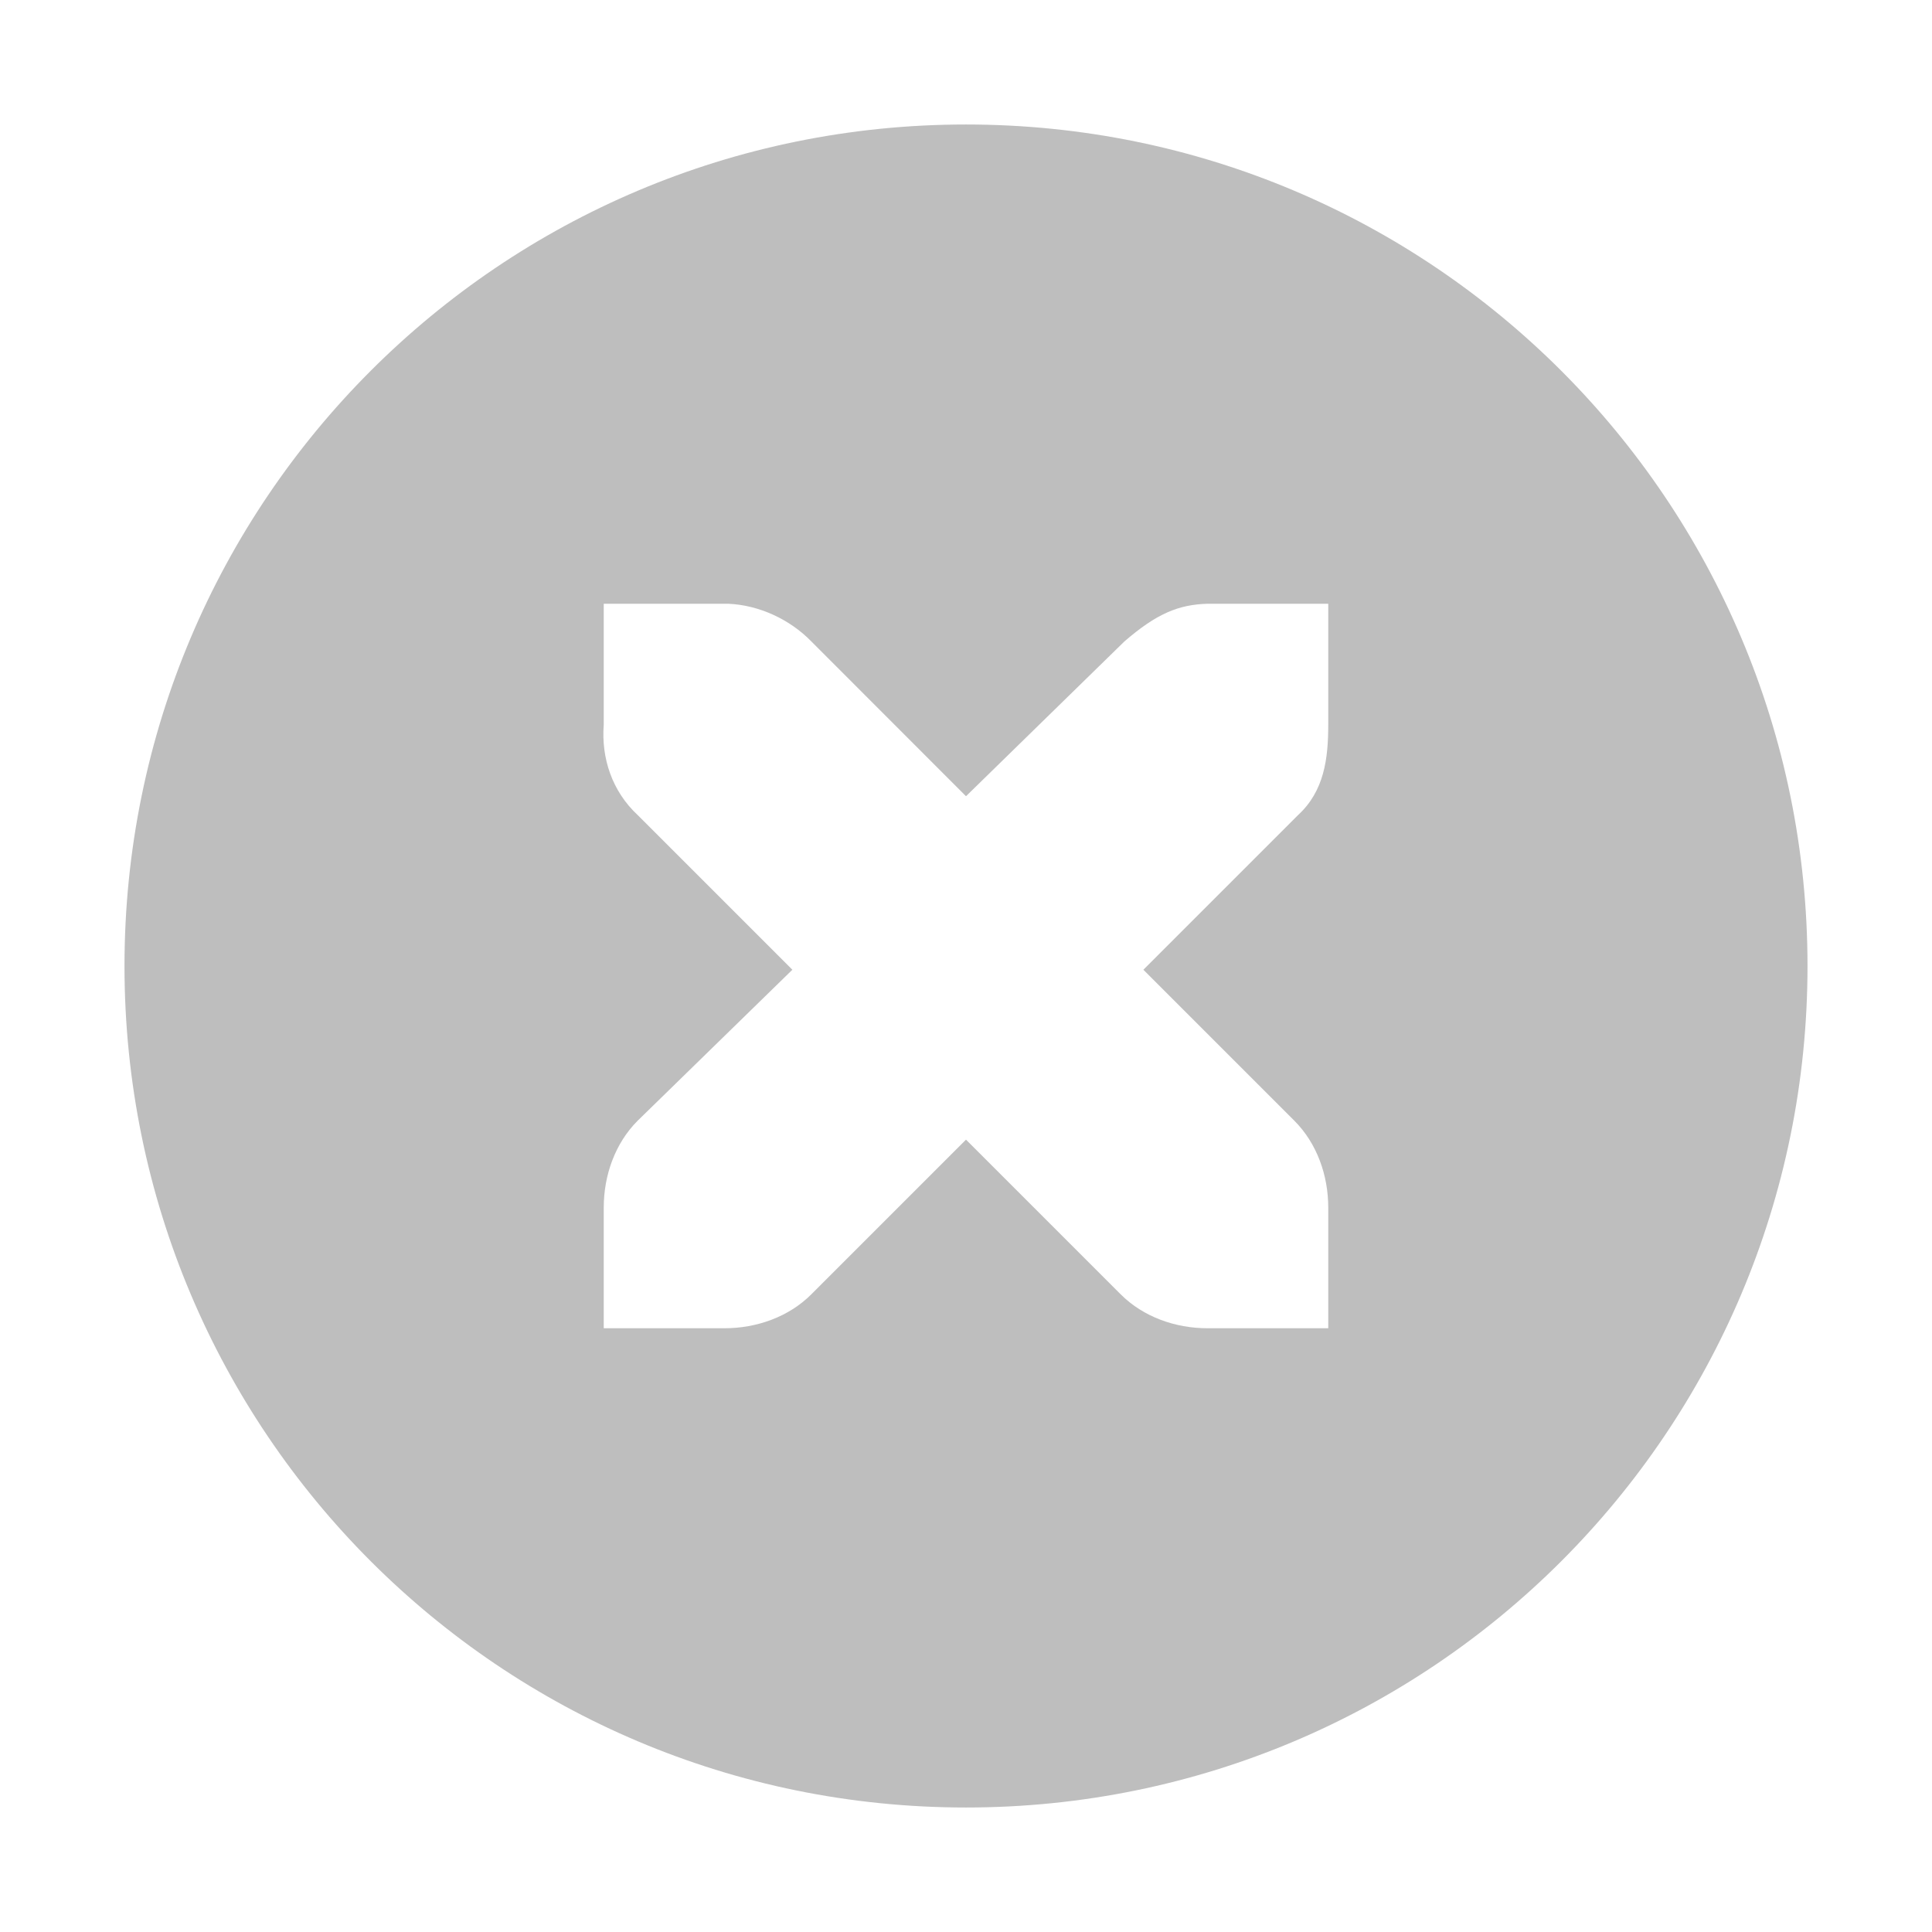
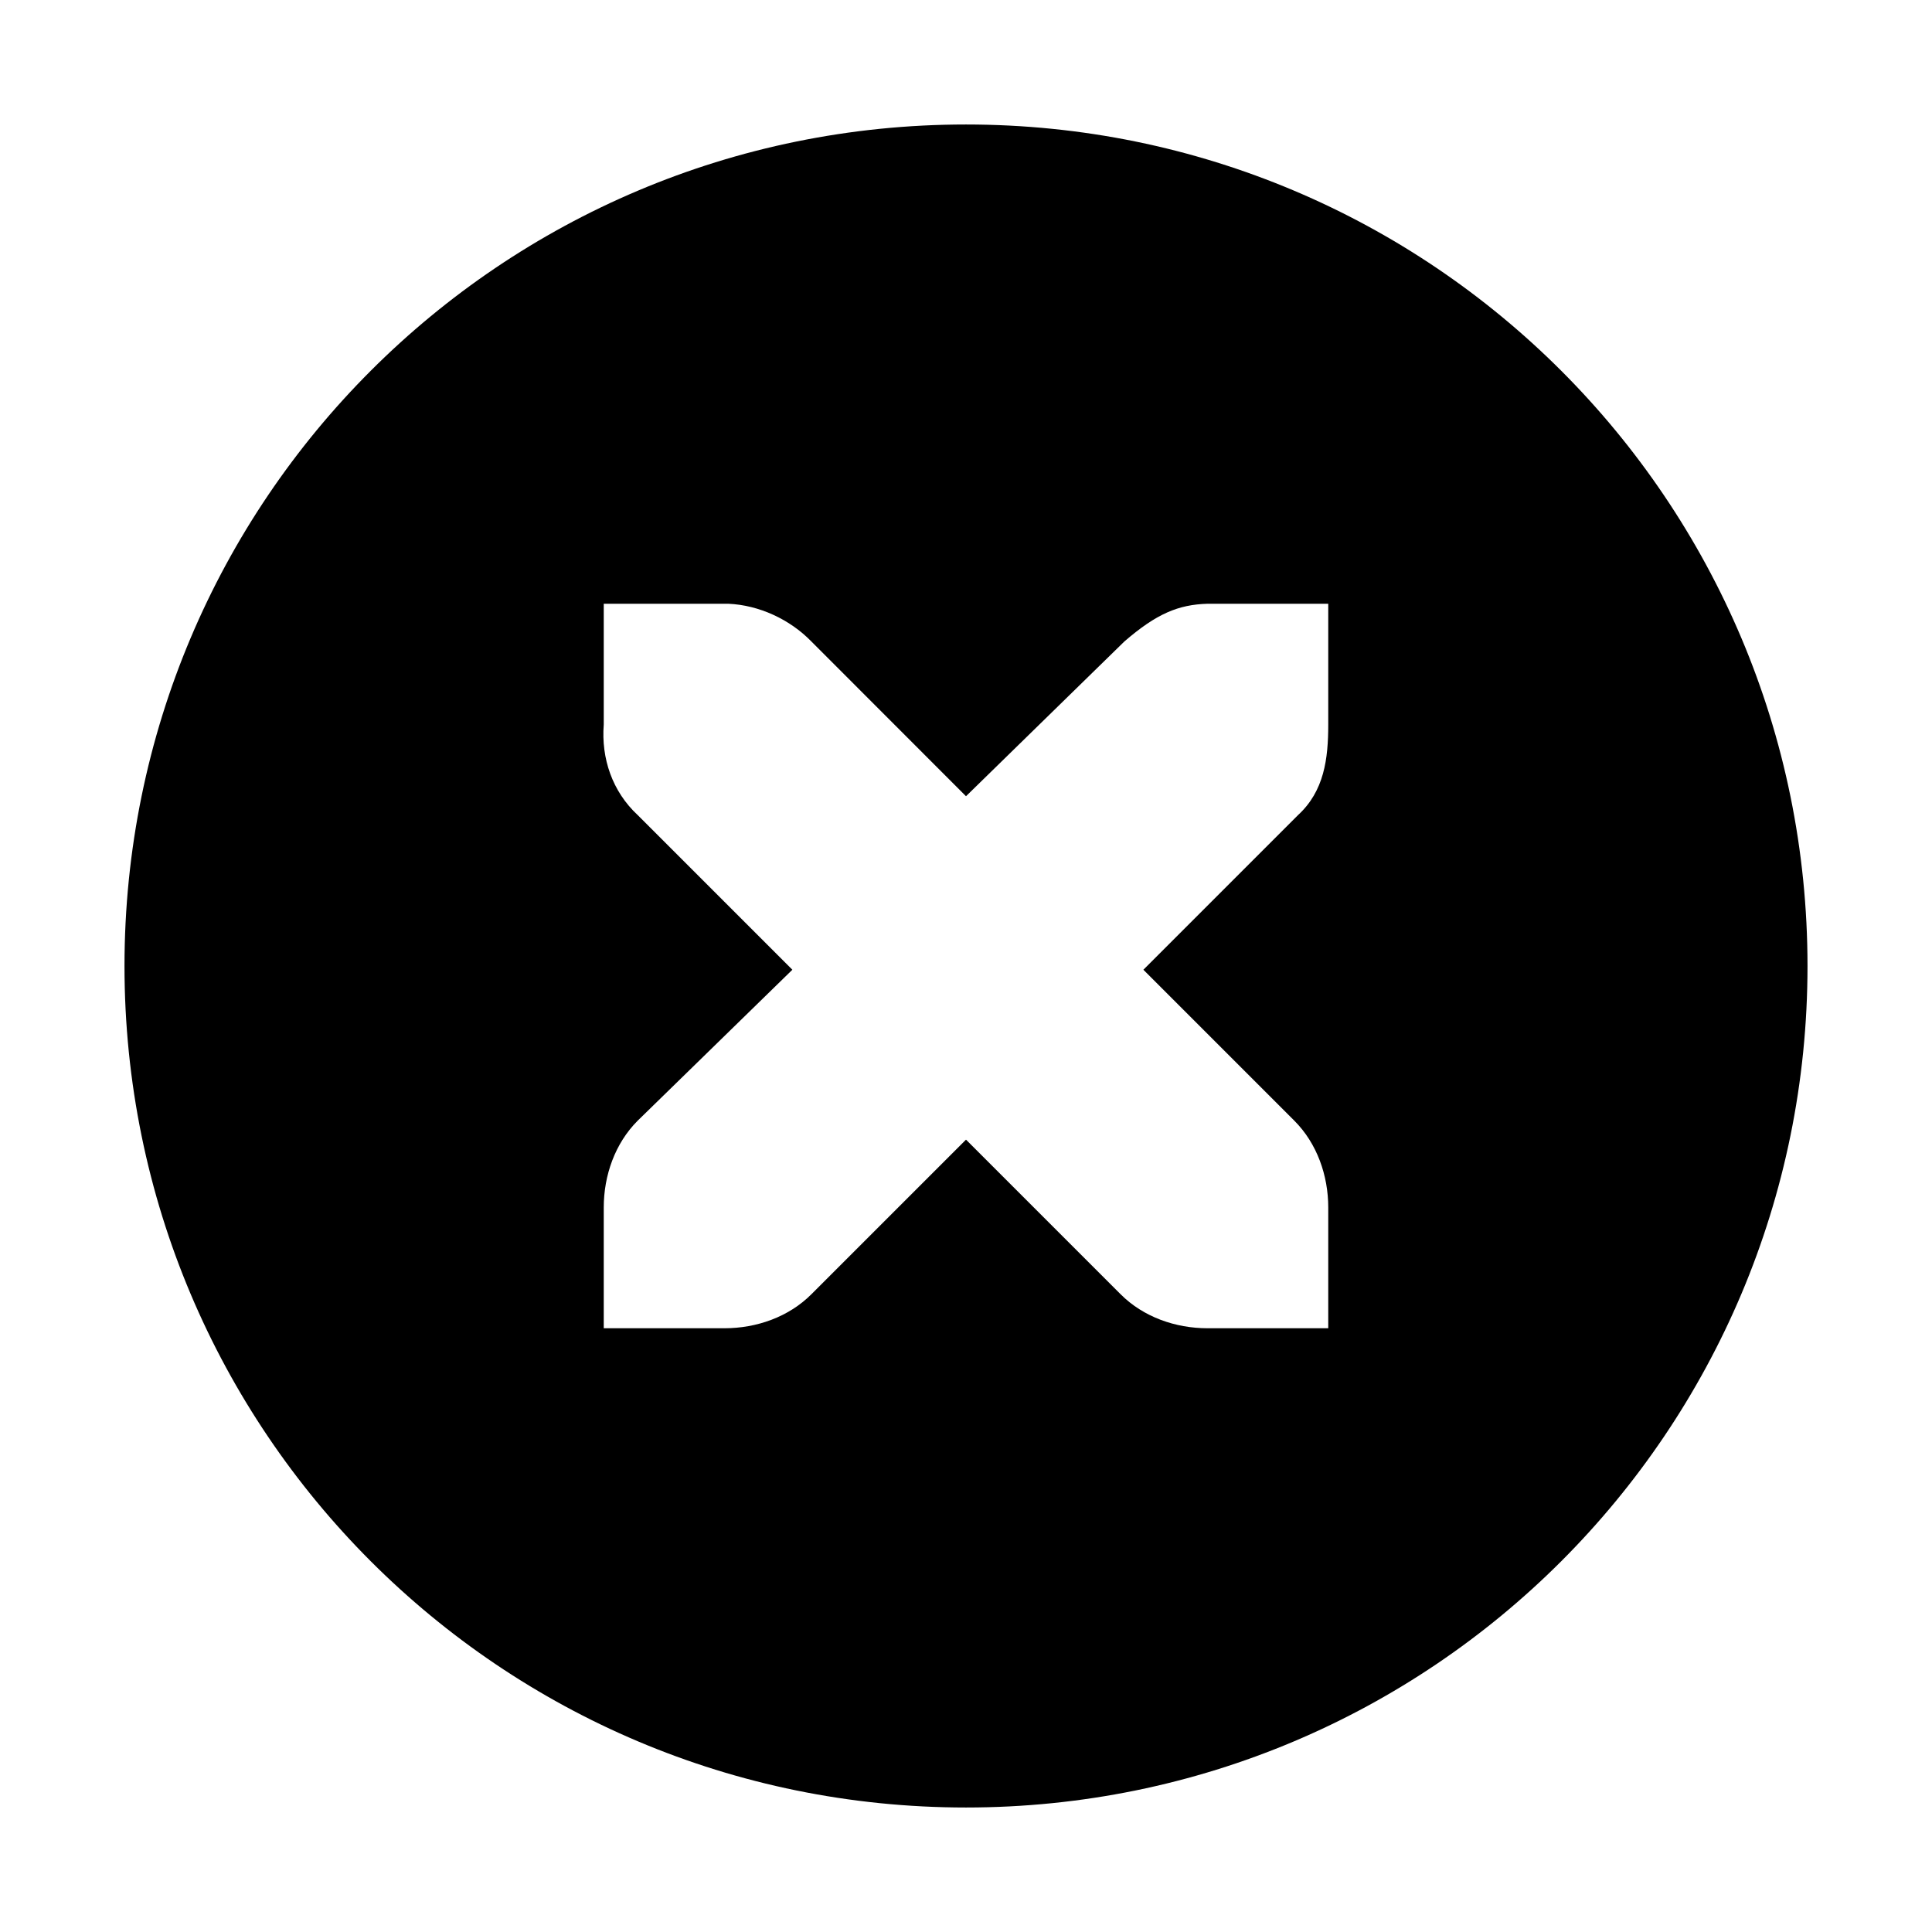
<svg xmlns="http://www.w3.org/2000/svg" id="svg7384" version="1.1" height="16" width="16">
  <defs id="defs7386" />
  <g transform="translate(-40,-518)" id="layer9" style="display:inline" />
  <g transform="translate(-40,-518)" id="layer10" />
  <g transform="translate(-40,-518)" id="layer11" />
  <g transform="translate(-40,-518)" id="layer12">
-     <path d="m 48,519.031 c -3.853,0 -6.969,3.115 -6.969,6.969 0,3.853 3.115,6.969 6.969,6.969 3.853,0 6.969,-3.115 6.969,-6.969 0,-3.853 -3.115,-6.969 -6.969,-6.969 z M 45,523 l 1,0 c 0.01,-1.2e-4 0.021,-4.6e-4 0.031,0 0.255,0.011 0.51,0.129 0.688,0.312 L 48,524.594 49.312,523.312 C 49.578,523.082 49.759,523.007 50,523 l 1,0 0,1 c 0,0.286 -0.034,0.551 -0.25,0.75 l -1.281,1.281 1.25,1.25 C 50.907,527.469 51,527.735 51,528 l 0,1 -1,0 c -0.265,-10e-6 -0.531,-0.093 -0.719,-0.281 L 48,527.438 46.719,528.719 C 46.531,528.907 46.265,529 46,529 l -1,0 0,-1 c -3e-6,-0.265 0.093,-0.531 0.281,-0.719 l 1.281,-1.25 L 45.281,524.75 C 45.071,524.555 44.978,524.281 45,524 l 0,-1 z" id="path10839" style="font-size:medium;font-style:normal;font-variant:normal;font-weight:normal;font-stretch:normal;text-indent:0;text-align:start;text-decoration:none;line-height:normal;letter-spacing:normal;word-spacing:normal;text-transform:none;direction:ltr;block-progression:tb;writing-mode:lr-tb;text-anchor:start;color:#bebebe;fill:#bebebe;fill-opacity:1;fill-rule:nonzero;stroke:none;stroke-width:1.781;marker:none;visibility:visible;display:inline;overflow:visible;enable-background:new;font-family:Andale Mono;-inkscape-font-specification:Andale Mono" />
+     <path d="m 48,519.031 c -3.853,0 -6.969,3.115 -6.969,6.969 0,3.853 3.115,6.969 6.969,6.969 3.853,0 6.969,-3.115 6.969,-6.969 0,-3.853 -3.115,-6.969 -6.969,-6.969 z M 45,523 l 1,0 c 0.01,-1.2e-4 0.021,-4.6e-4 0.031,0 0.255,0.011 0.51,0.129 0.688,0.312 L 48,524.594 49.312,523.312 C 49.578,523.082 49.759,523.007 50,523 l 1,0 0,1 c 0,0.286 -0.034,0.551 -0.25,0.75 l -1.281,1.281 1.25,1.25 C 50.907,527.469 51,527.735 51,528 l 0,1 -1,0 c -0.265,-10e-6 -0.531,-0.093 -0.719,-0.281 L 48,527.438 46.719,528.719 C 46.531,528.907 46.265,529 46,529 l -1,0 0,-1 c -3e-6,-0.265 0.093,-0.531 0.281,-0.719 l 1.281,-1.25 L 45.281,524.75 C 45.071,524.555 44.978,524.281 45,524 l 0,-1 z" id="path10839" style="font-size:medium;font-style:normal;font-variant:normal;font-weight:normal;font-stretch:normal;text-indent:0;text-align:start;text-decoration:none;line-height:normal;letter-spacing:normal;word-spacing:normal;text-transform:none;direction:ltr;block-progression:tb;writing-mode:lr-tb;text-anchor:start;color:#000000;fill:#000000;fill-opacity:1;fill-rule:nonzero;stroke:none;stroke-width:1.781;marker:none;visibility:visible;display:inline;overflow:visible;enable-background:new;font-family:Andale Mono;-inkscape-font-specification:Andale Mono" />
  </g>
  <g transform="translate(-40,-518)" id="layer13" />
  <g transform="translate(-40,-518)" id="layer14" />
  <g transform="translate(-40,-518)" id="layer15" />
</svg>
